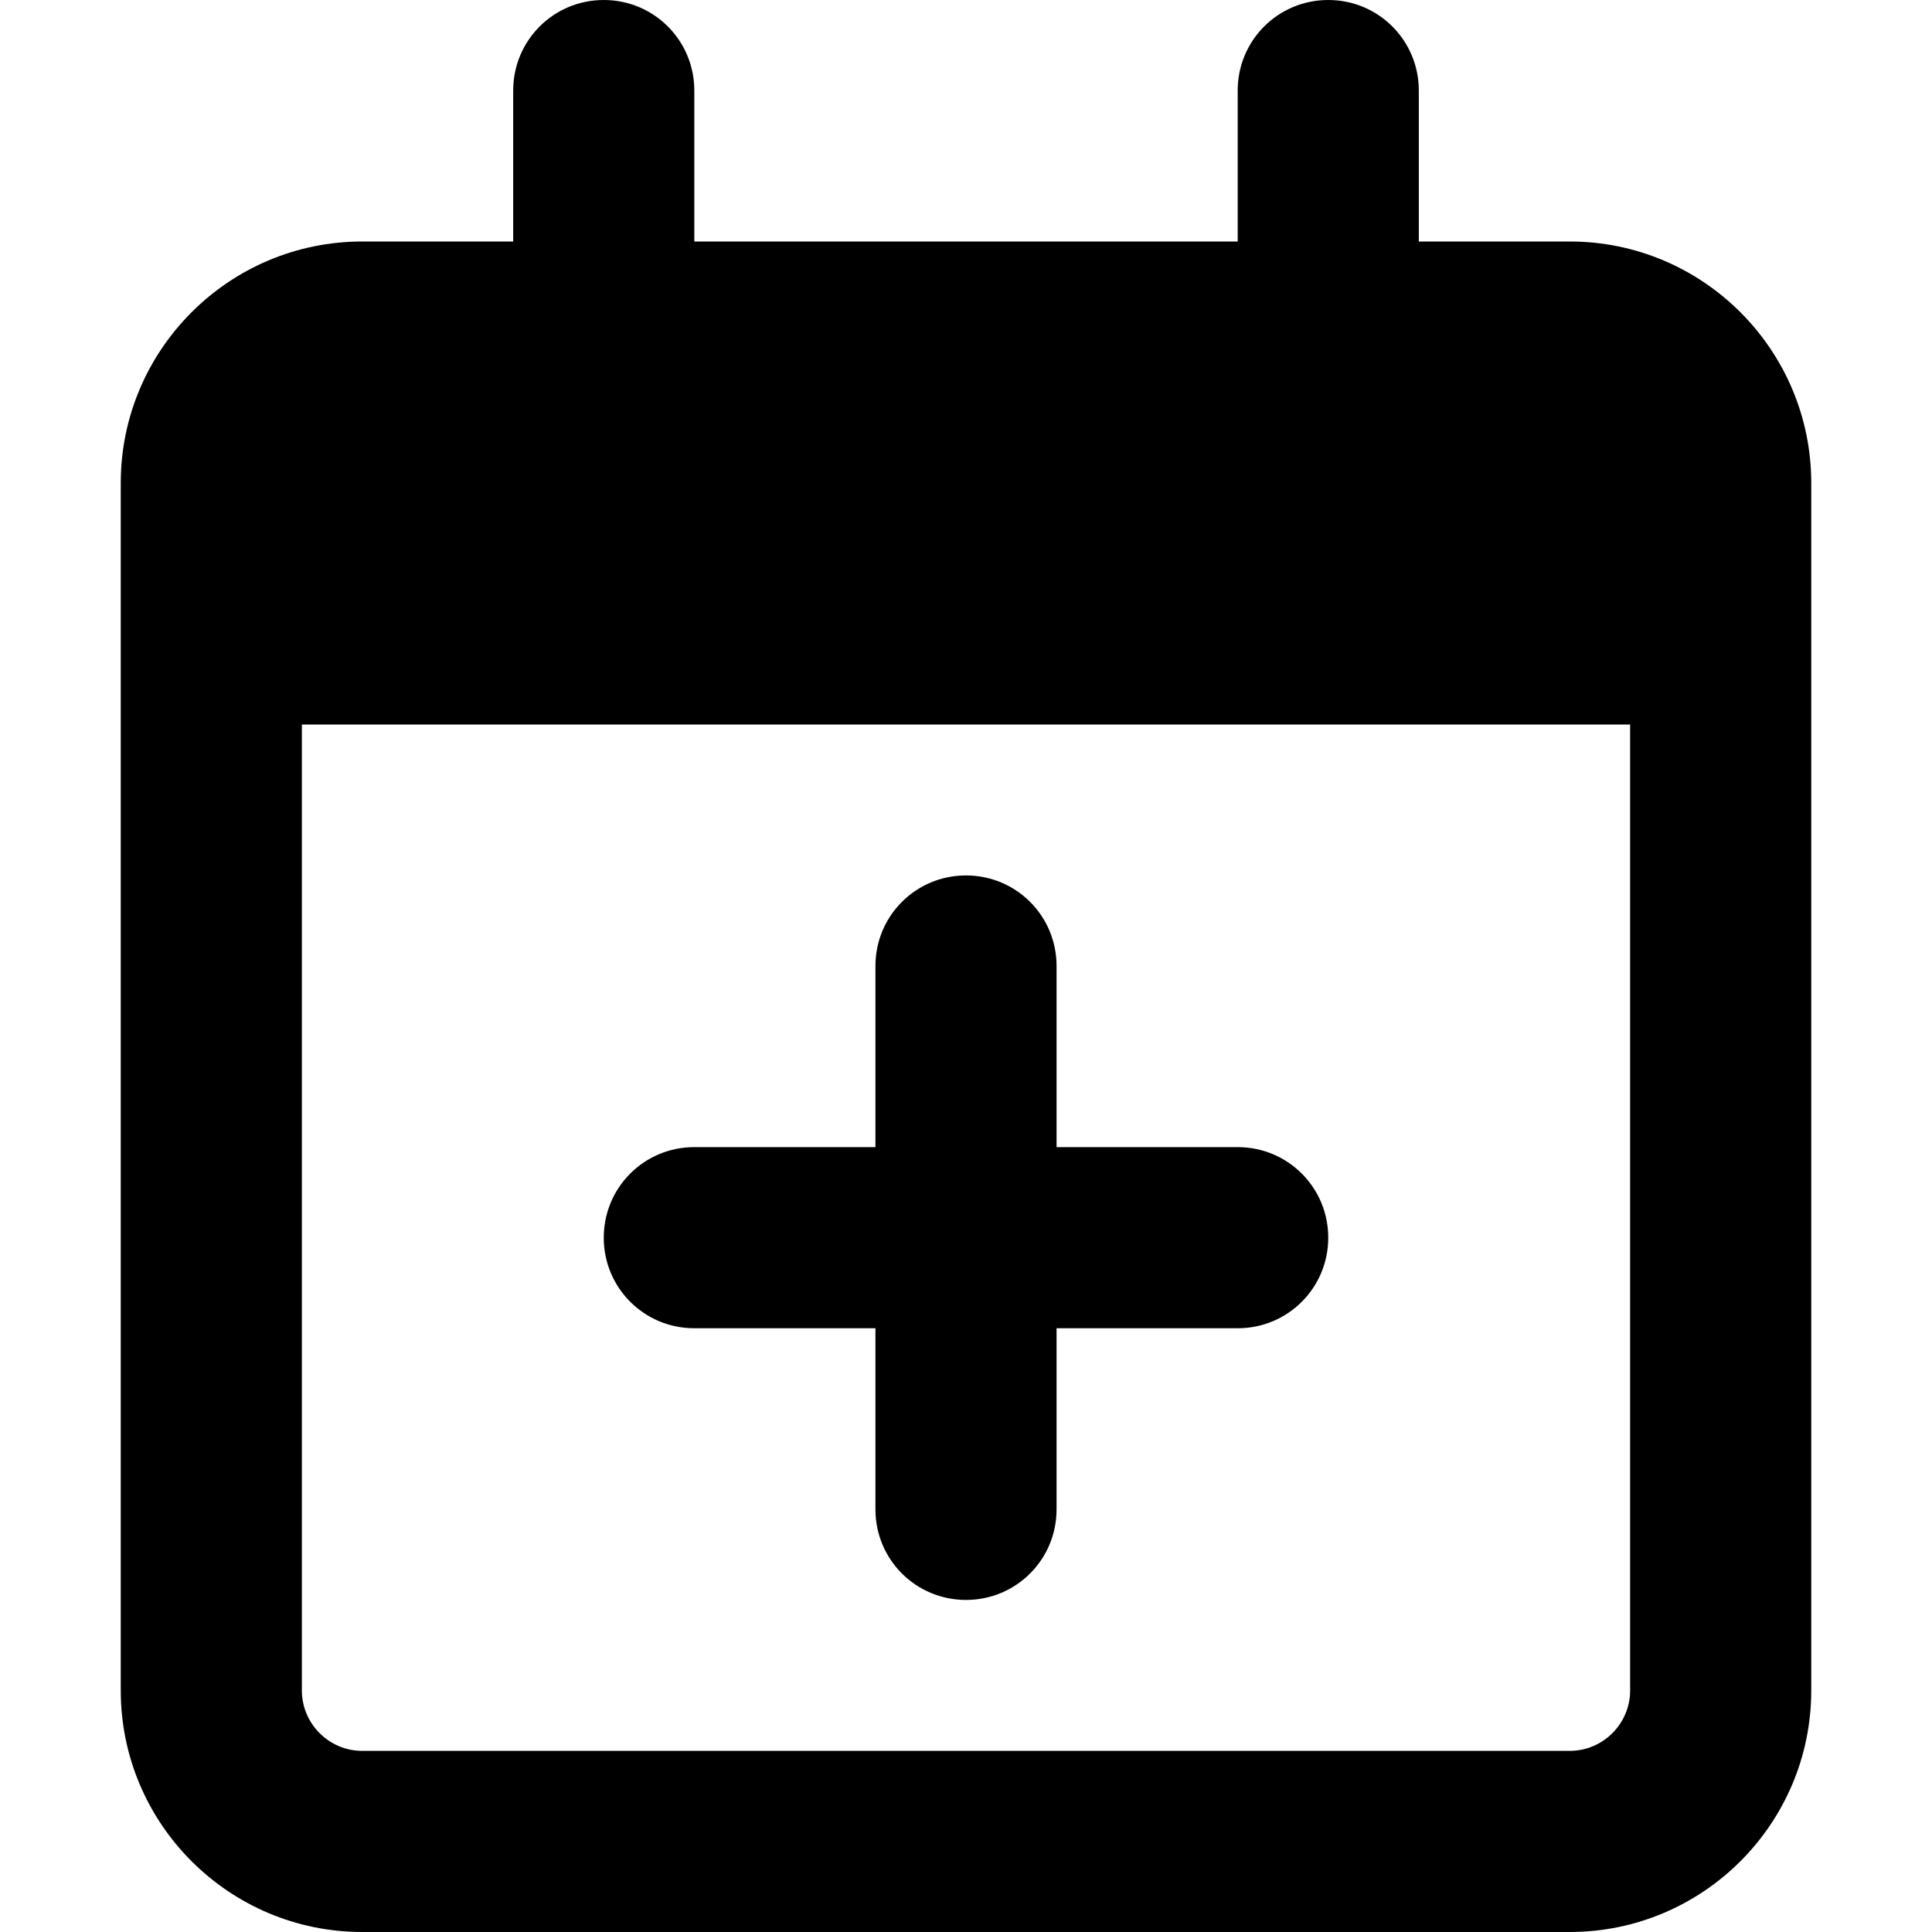
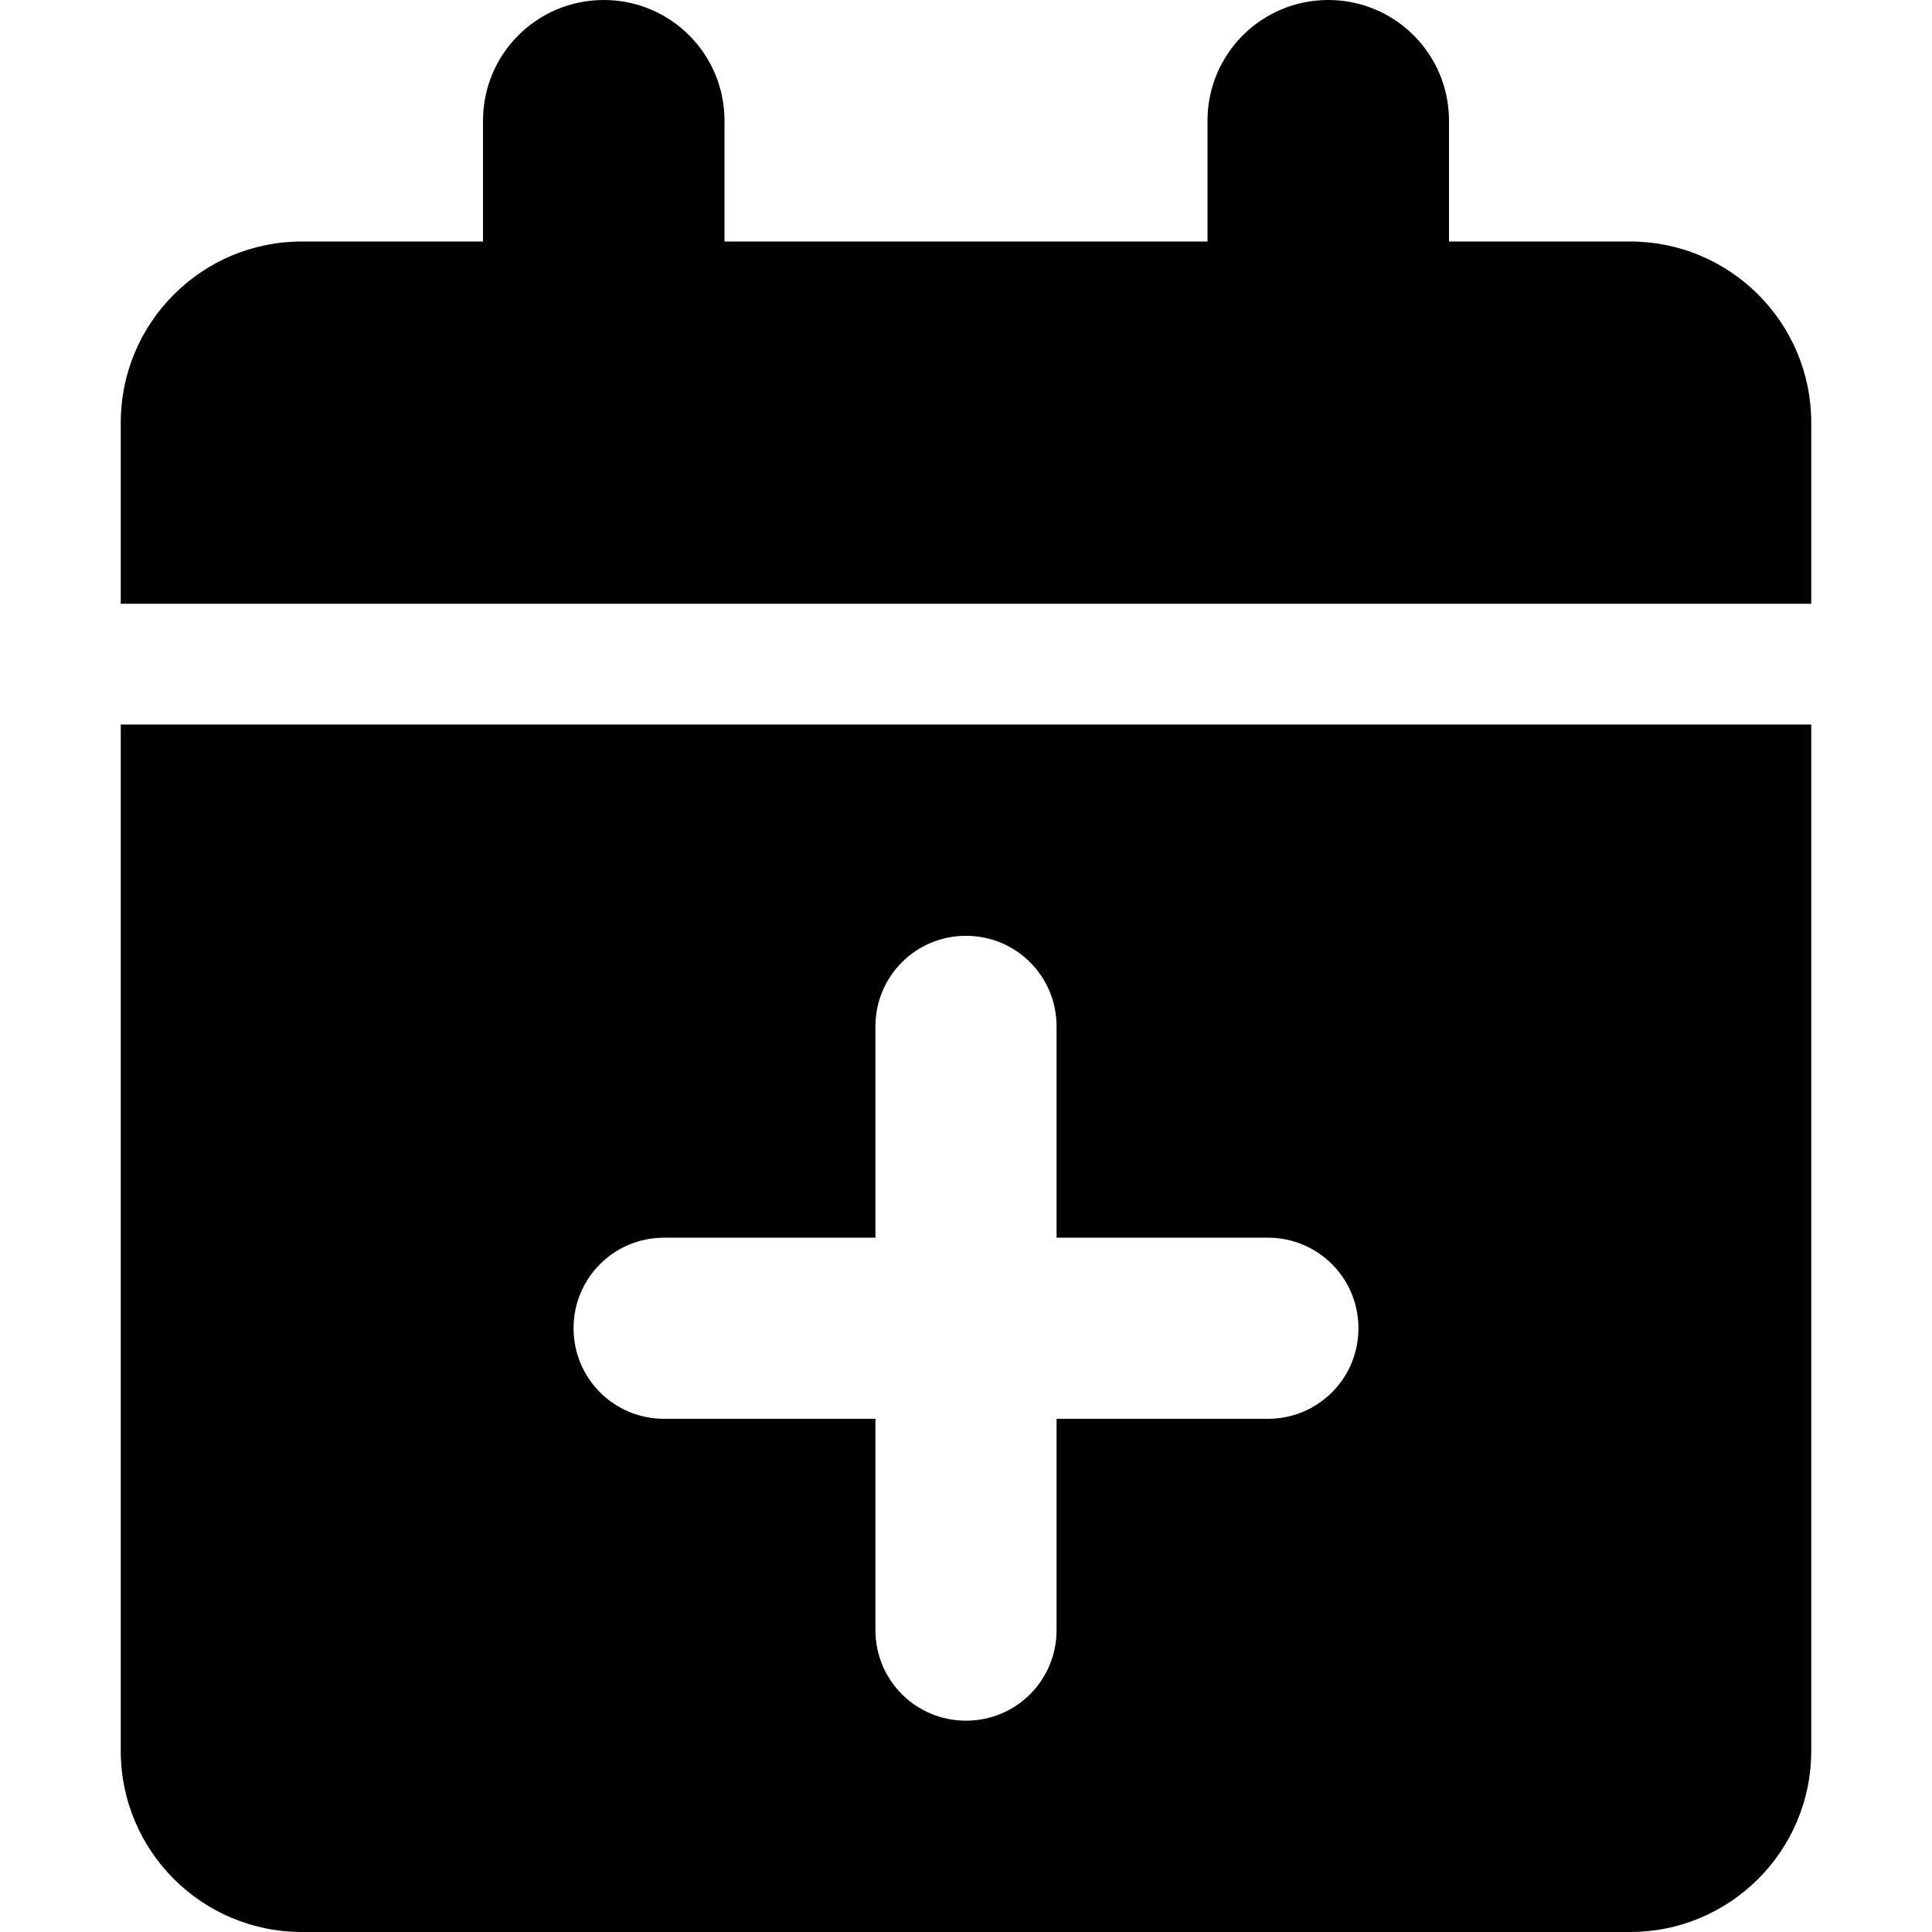
<svg xmlns="http://www.w3.org/2000/svg" viewBox="0 0 512 512">
-   <path d="M184 24c0-13.3-10.7-24-24-24s-24 10.7-24 24V64H96c-35.3 0-64 28.7-64 64v16 48V448c0 35.3 28.7 64 64 64H416c35.3 0 64-28.7 64-64V192 144 128c0-35.3-28.7-64-64-64H376V24c0-13.3-10.7-24-24-24s-24 10.7-24 24V64H184V24zM80 192H432V448c0 8.8-7.2 16-16 16H96c-8.8 0-16-7.2-16-16V192zm176 40c-13.3 0-24 10.7-24 24v48H184c-13.3 0-24 10.7-24 24s10.7 24 24 24h48v48c0 13.3 10.7 24 24 24s24-10.7 24-24V352h48c13.3 0 24-10.7 24-24s-10.7-24-24-24H280V256c0-13.3-10.7-24-24-24z" />
+   <path d="M128 32V64H80c-26.5 0-48 21.5-48 48v48H480V112c0-26.5-21.5-48-48-48H384V32c0-17.7-14.3-32-32-32s-32 14.3-32 32V64H192V32c0-17.7-14.3-32-32-32s-32 14.3-32 32zM480 192H32V464c0 26.5 21.5 48 48 48H432c26.5 0 48-21.5 48-48V192zM256 248c13.3 0 24 10.7 24 24v56h56c13.3 0 24 10.7 24 24s-10.7 24-24 24H280v56c0 13.3-10.7 24-24 24s-24-10.7-24-24V376H176c-13.3 0-24-10.7-24-24s10.7-24 24-24h56V272c0-13.3 10.7-24 24-24z" />
</svg>
